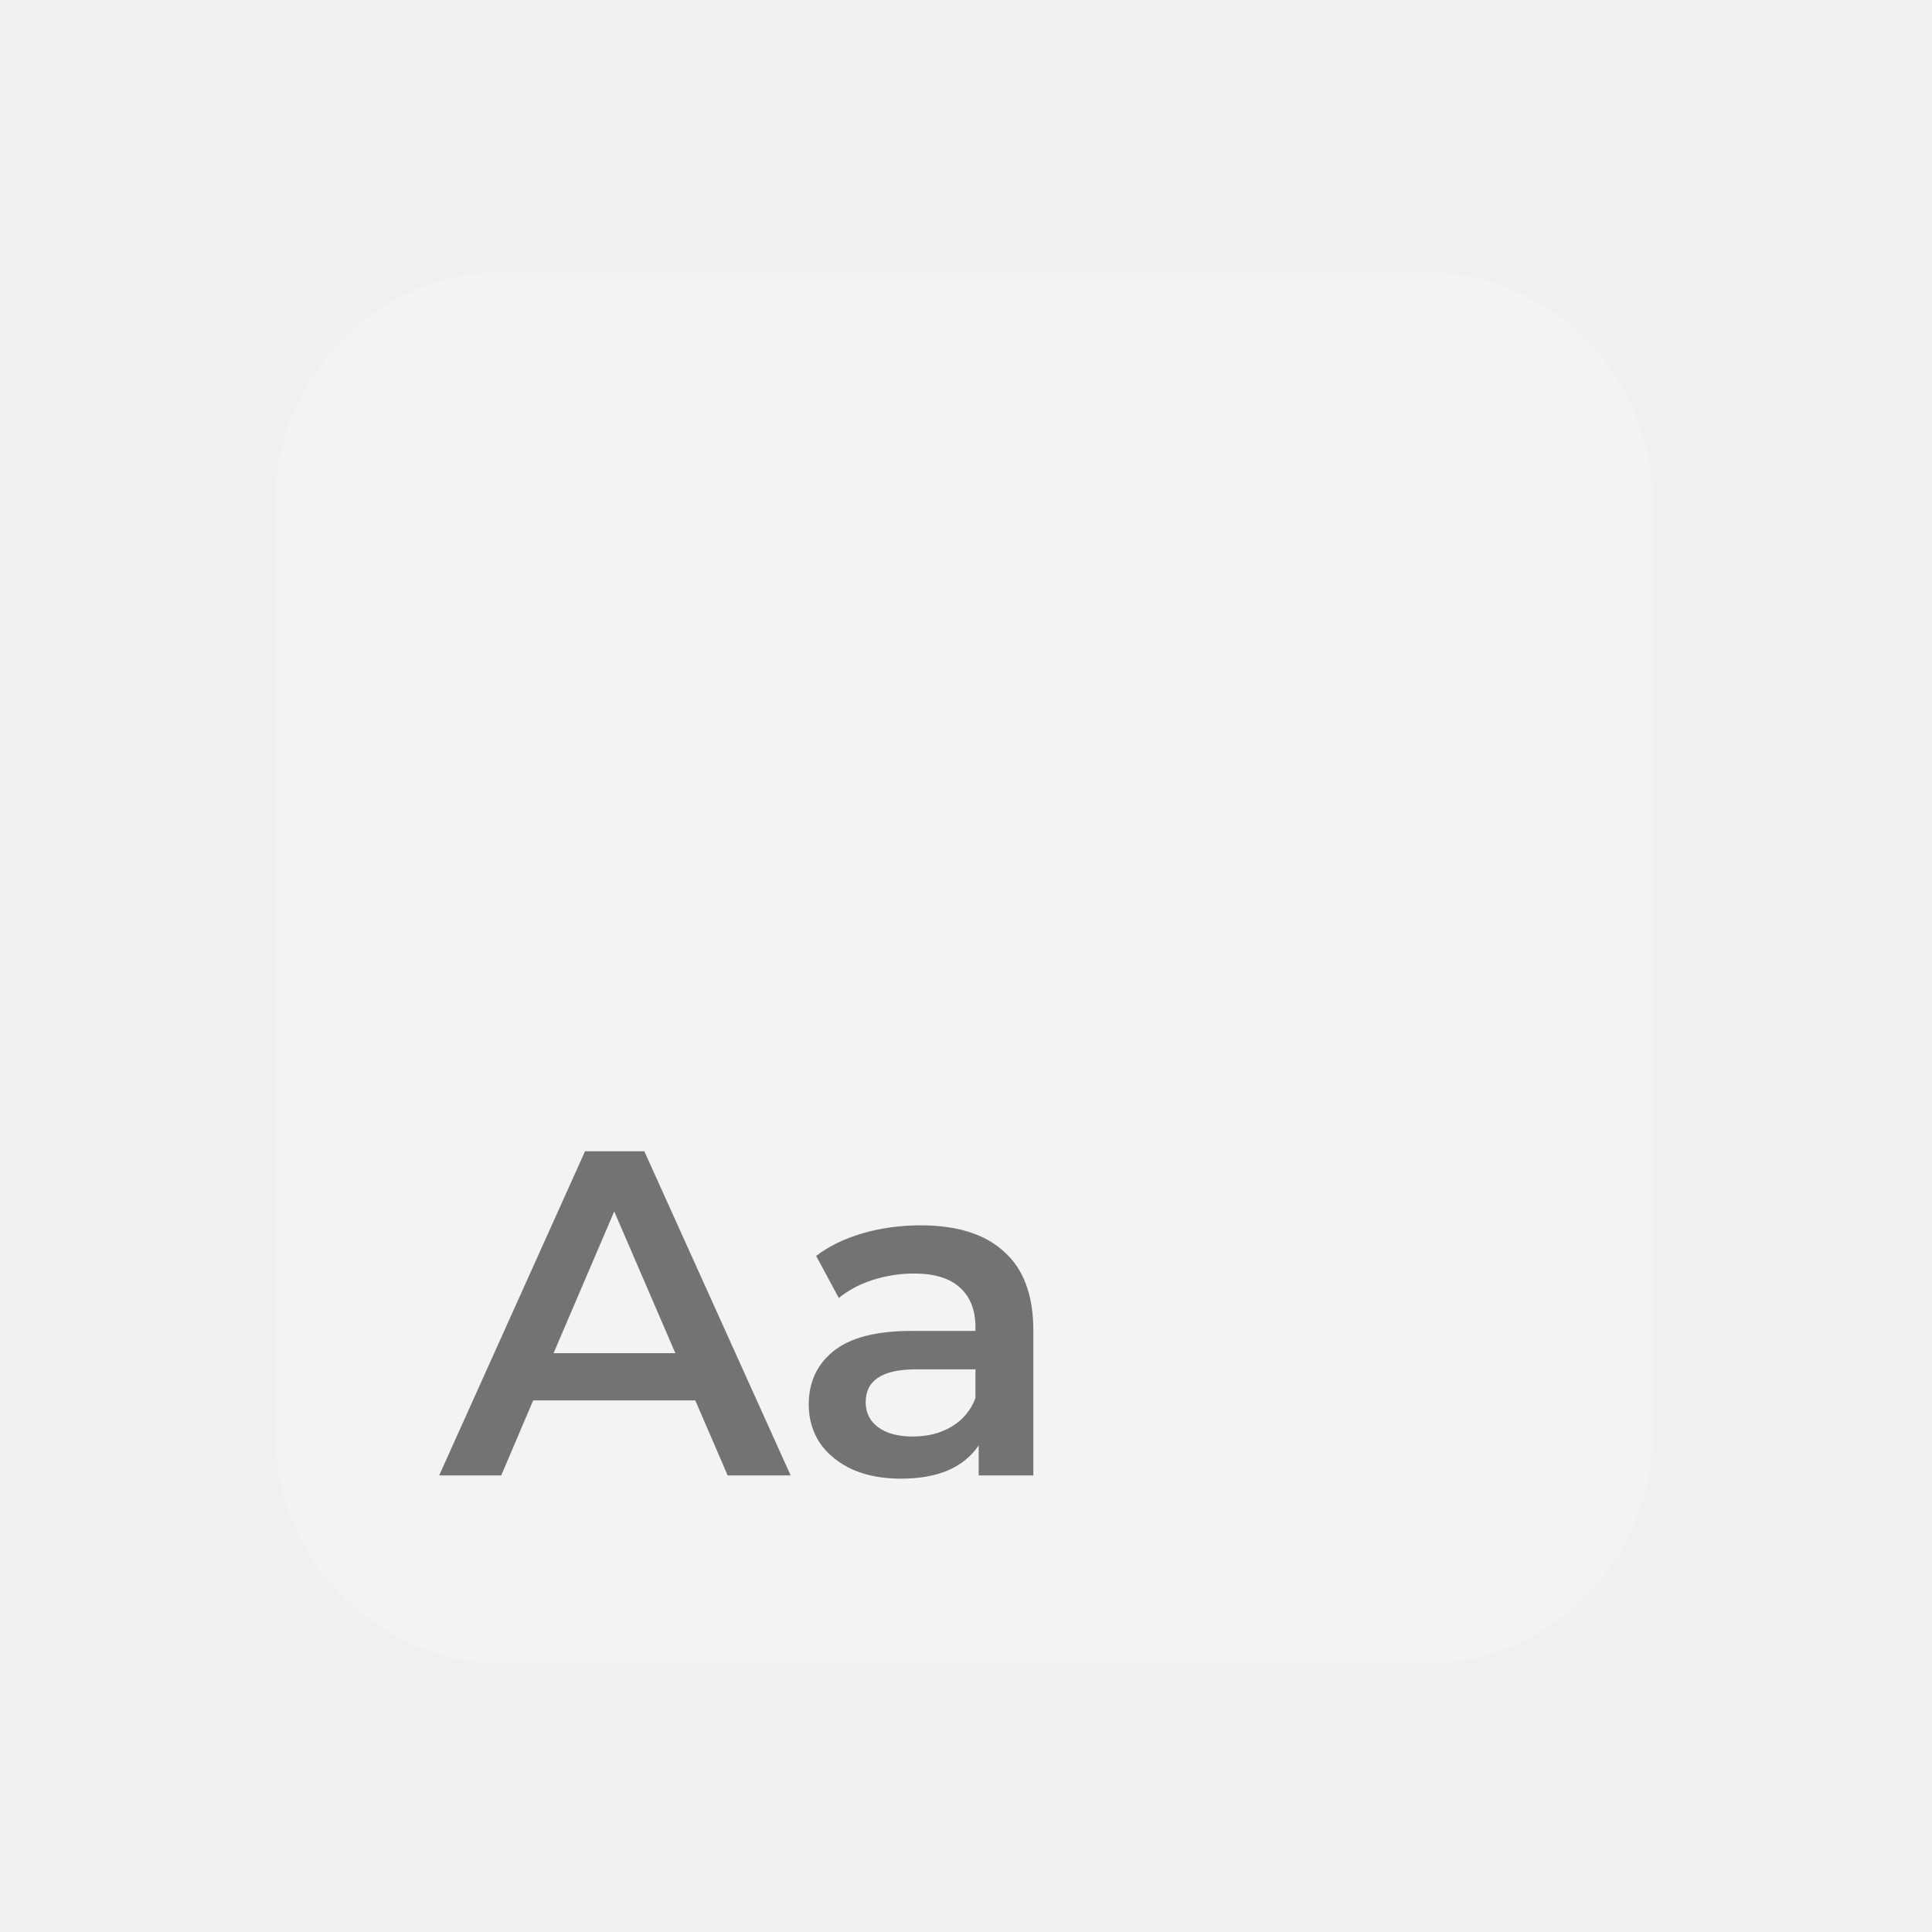
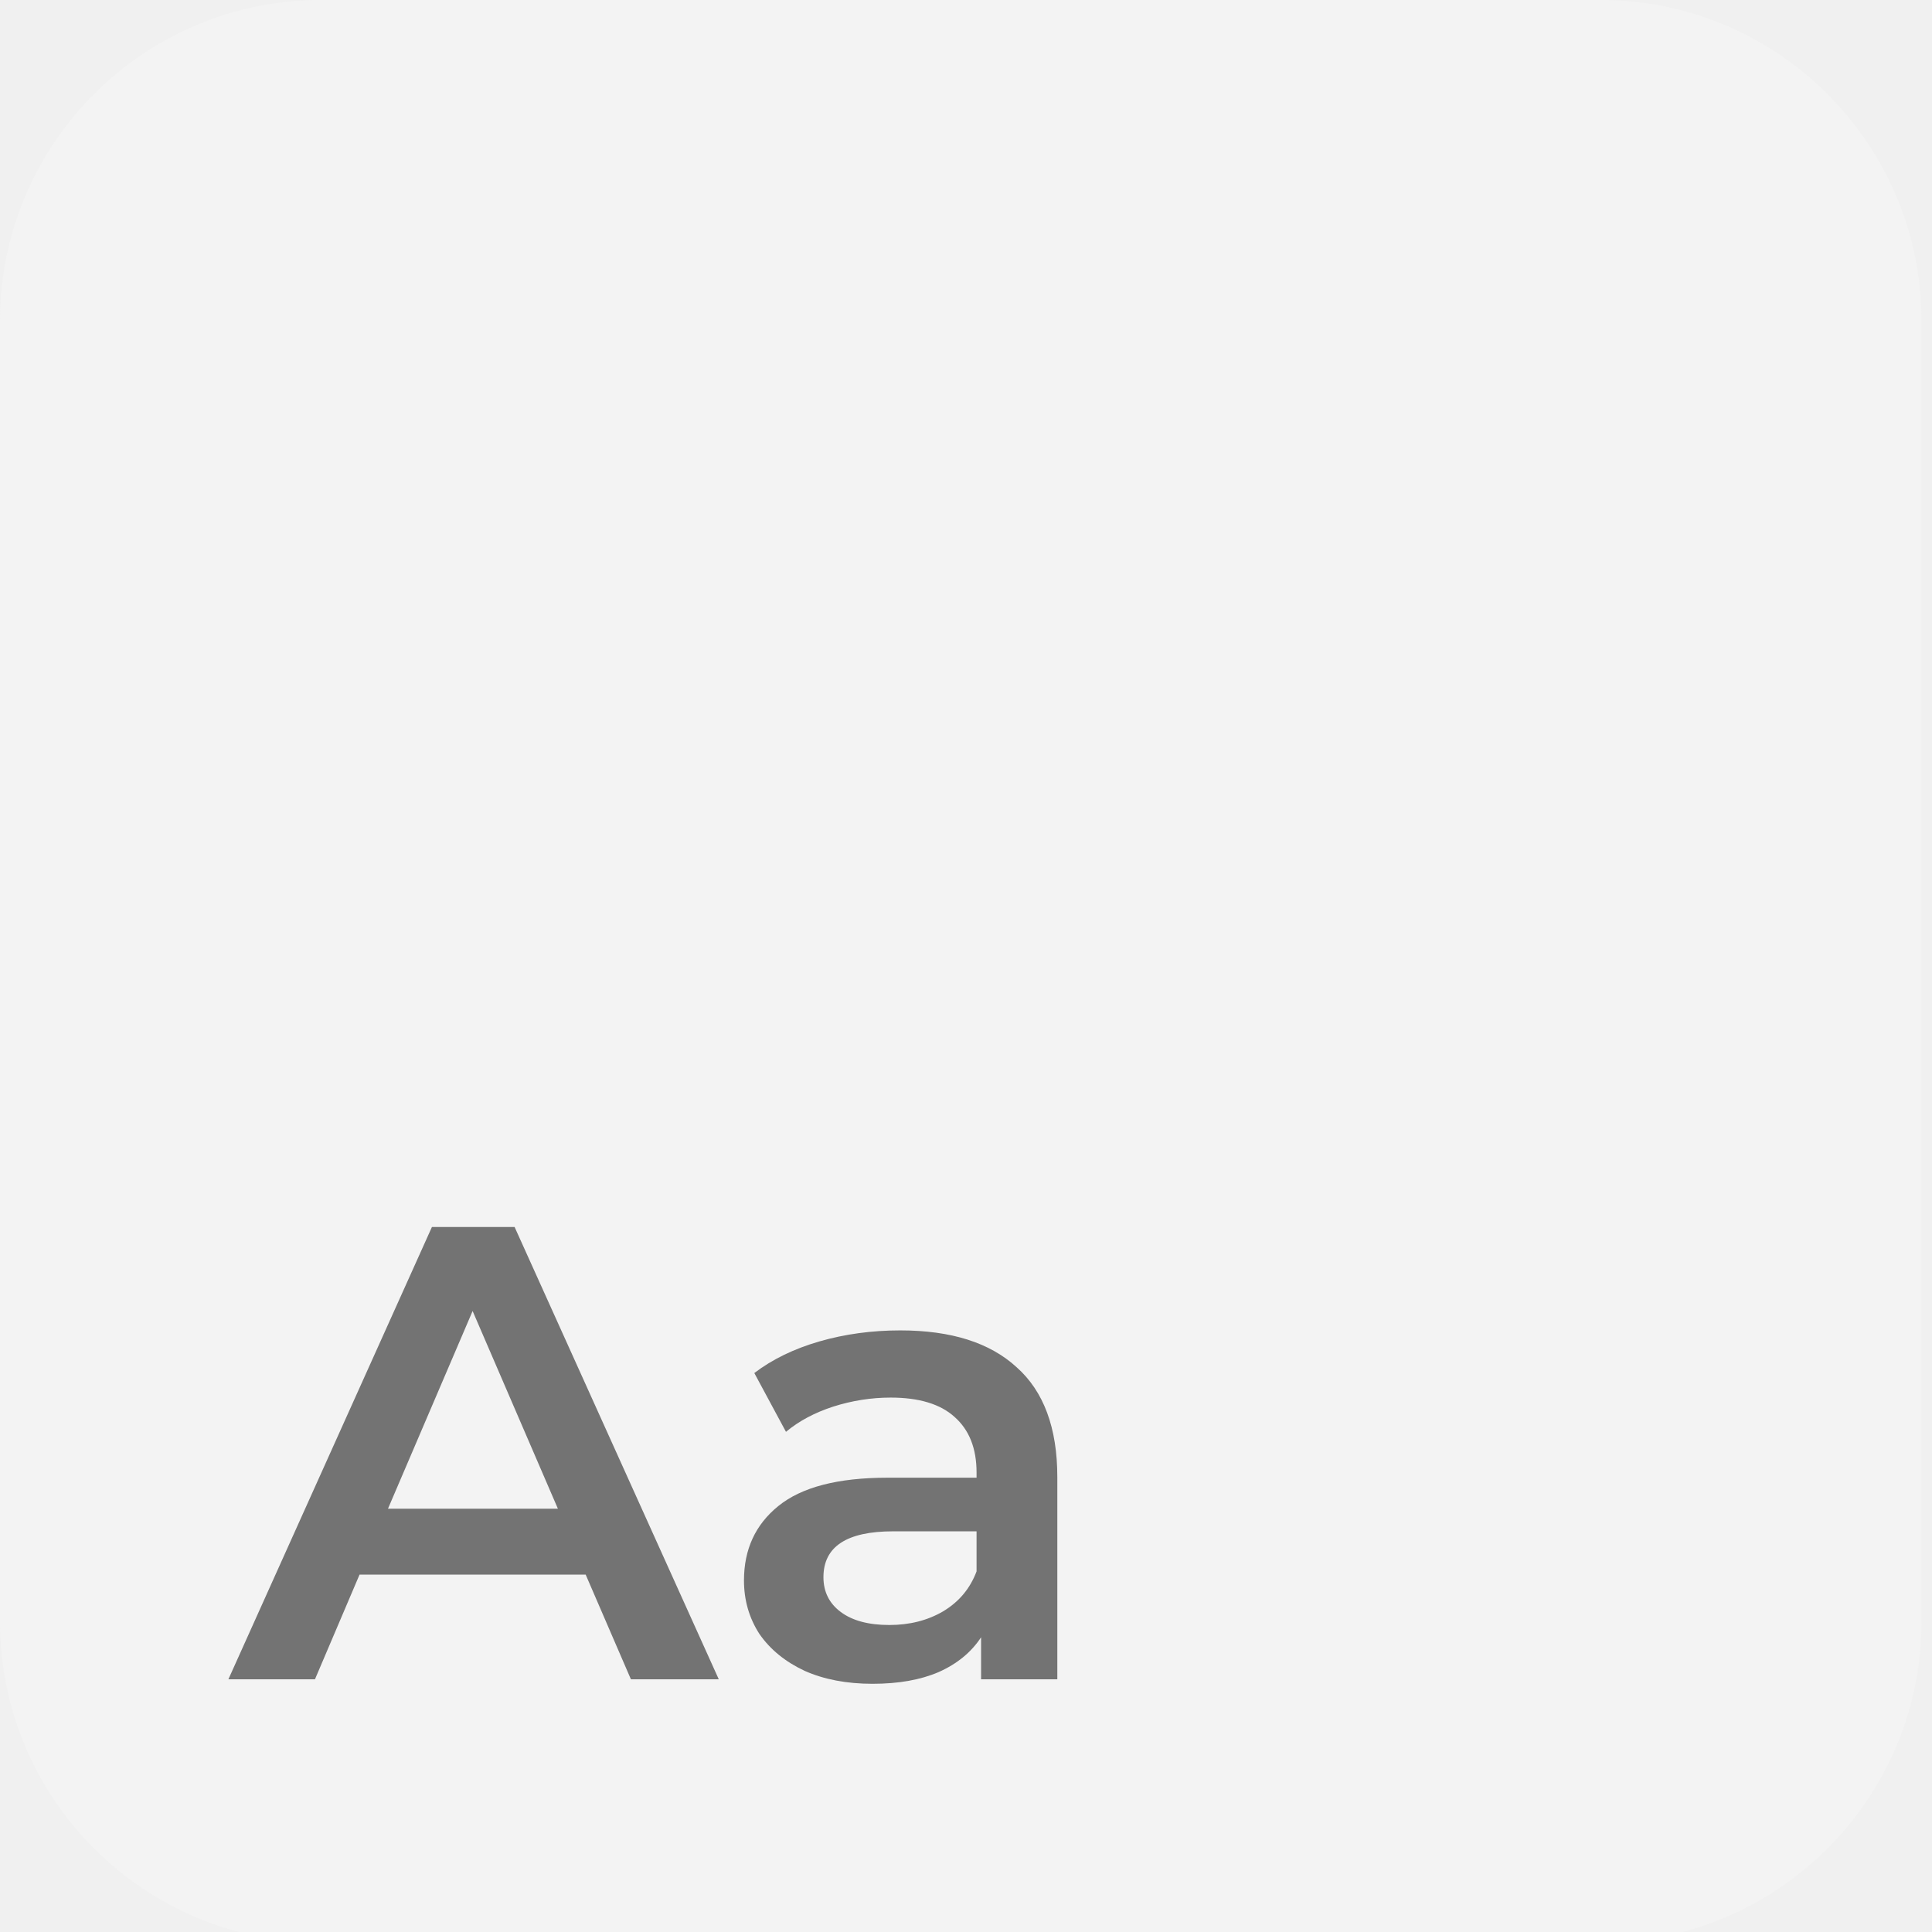
<svg xmlns="http://www.w3.org/2000/svg" width="512" height="512" viewBox="0 0 512 512" fill="none">
-   <rect x="73" y="72" width="365" height="369" rx="61" fill="#F3F3F3" />
-   <path d="M184.252 371.119H141.299L132.831 391H116.386L155.044 305.094H170.753L209.533 391H192.843L184.252 371.119ZM178.975 358.601L162.776 321.048L146.699 358.601H178.975ZM244.022 324.729C253.676 324.729 261.039 327.061 266.112 331.725C271.266 336.306 273.843 343.261 273.843 352.588V391H259.362V383.023C257.48 385.887 254.78 388.096 251.262 389.65C247.826 391.123 243.653 391.859 238.745 391.859C233.836 391.859 229.54 391.041 225.859 389.405C222.177 387.686 219.313 385.355 217.268 382.409C215.304 379.382 214.323 375.987 214.323 372.223C214.323 366.333 216.491 361.628 220.827 358.11C225.245 354.51 232.158 352.71 241.567 352.71H258.503V351.728C258.503 347.147 257.112 343.629 254.33 341.174C251.631 338.72 247.581 337.493 242.181 337.493C238.499 337.493 234.858 338.065 231.258 339.211C227.74 340.356 224.754 341.952 222.3 343.997L216.286 332.829C219.722 330.211 223.854 328.206 228.681 326.816C233.508 325.425 238.622 324.729 244.022 324.729ZM241.935 380.691C245.781 380.691 249.176 379.832 252.121 378.114C255.149 376.314 257.276 373.778 258.503 370.505V362.896H242.672C233.836 362.896 229.418 365.801 229.418 371.61C229.418 374.391 230.522 376.6 232.731 378.237C234.94 379.873 238.008 380.691 241.935 380.691Z" fill="#737373" />
+   <g clip-path="url(#clip0)">
+     <rect width="509.22" height="514.8" rx="85.102" fill="#F3F3F3" />
+     <path d="M155.21 417.288H95.285L83.471 445.024H60.529L114.461 325.174H136.377L190.48 445.024H167.195L155.21 417.288ZM147.848 399.824L125.248 347.432L102.819 399.824H147.848ZM238.595 352.569C252.064 352.569 262.337 355.822 269.414 362.328C276.605 368.72 280.201 378.422 280.201 391.434V445.024H259.997V433.895C257.372 437.89 253.605 440.972 248.697 443.141C243.903 445.196 238.082 446.223 231.233 446.223C224.385 446.223 218.392 445.081 213.256 442.799C208.119 440.402 204.124 437.149 201.271 433.039C198.531 428.816 197.162 424.079 197.162 418.829C197.162 410.61 200.186 404.047 206.236 399.139C212.4 394.117 222.045 391.606 235.171 391.606H258.799V390.236C258.799 383.844 256.858 378.936 252.977 375.511C249.211 372.087 243.561 370.375 236.027 370.375C230.891 370.375 225.811 371.174 220.789 372.772C215.881 374.37 211.715 376.596 208.291 379.449L199.901 363.869C204.695 360.216 210.459 357.42 217.194 355.479C223.928 353.539 231.062 352.569 238.595 352.569ZM235.685 430.642C241.05 430.642 245.786 429.444 249.896 427.047C254.119 424.536 257.087 420.997 258.799 416.432V405.816H236.712C224.385 405.816 218.221 409.868 218.221 417.973C218.221 421.853 219.762 424.935 222.844 427.218C225.926 429.501 230.206 430.642 235.685 430.642Z" fill="#737373" />
+   </g>
+   <defs>
+     <clipPath id="clip0">
+       <rect width="512" height="512" fill="white" />
+     </clipPath>
+   </defs>
</svg>
